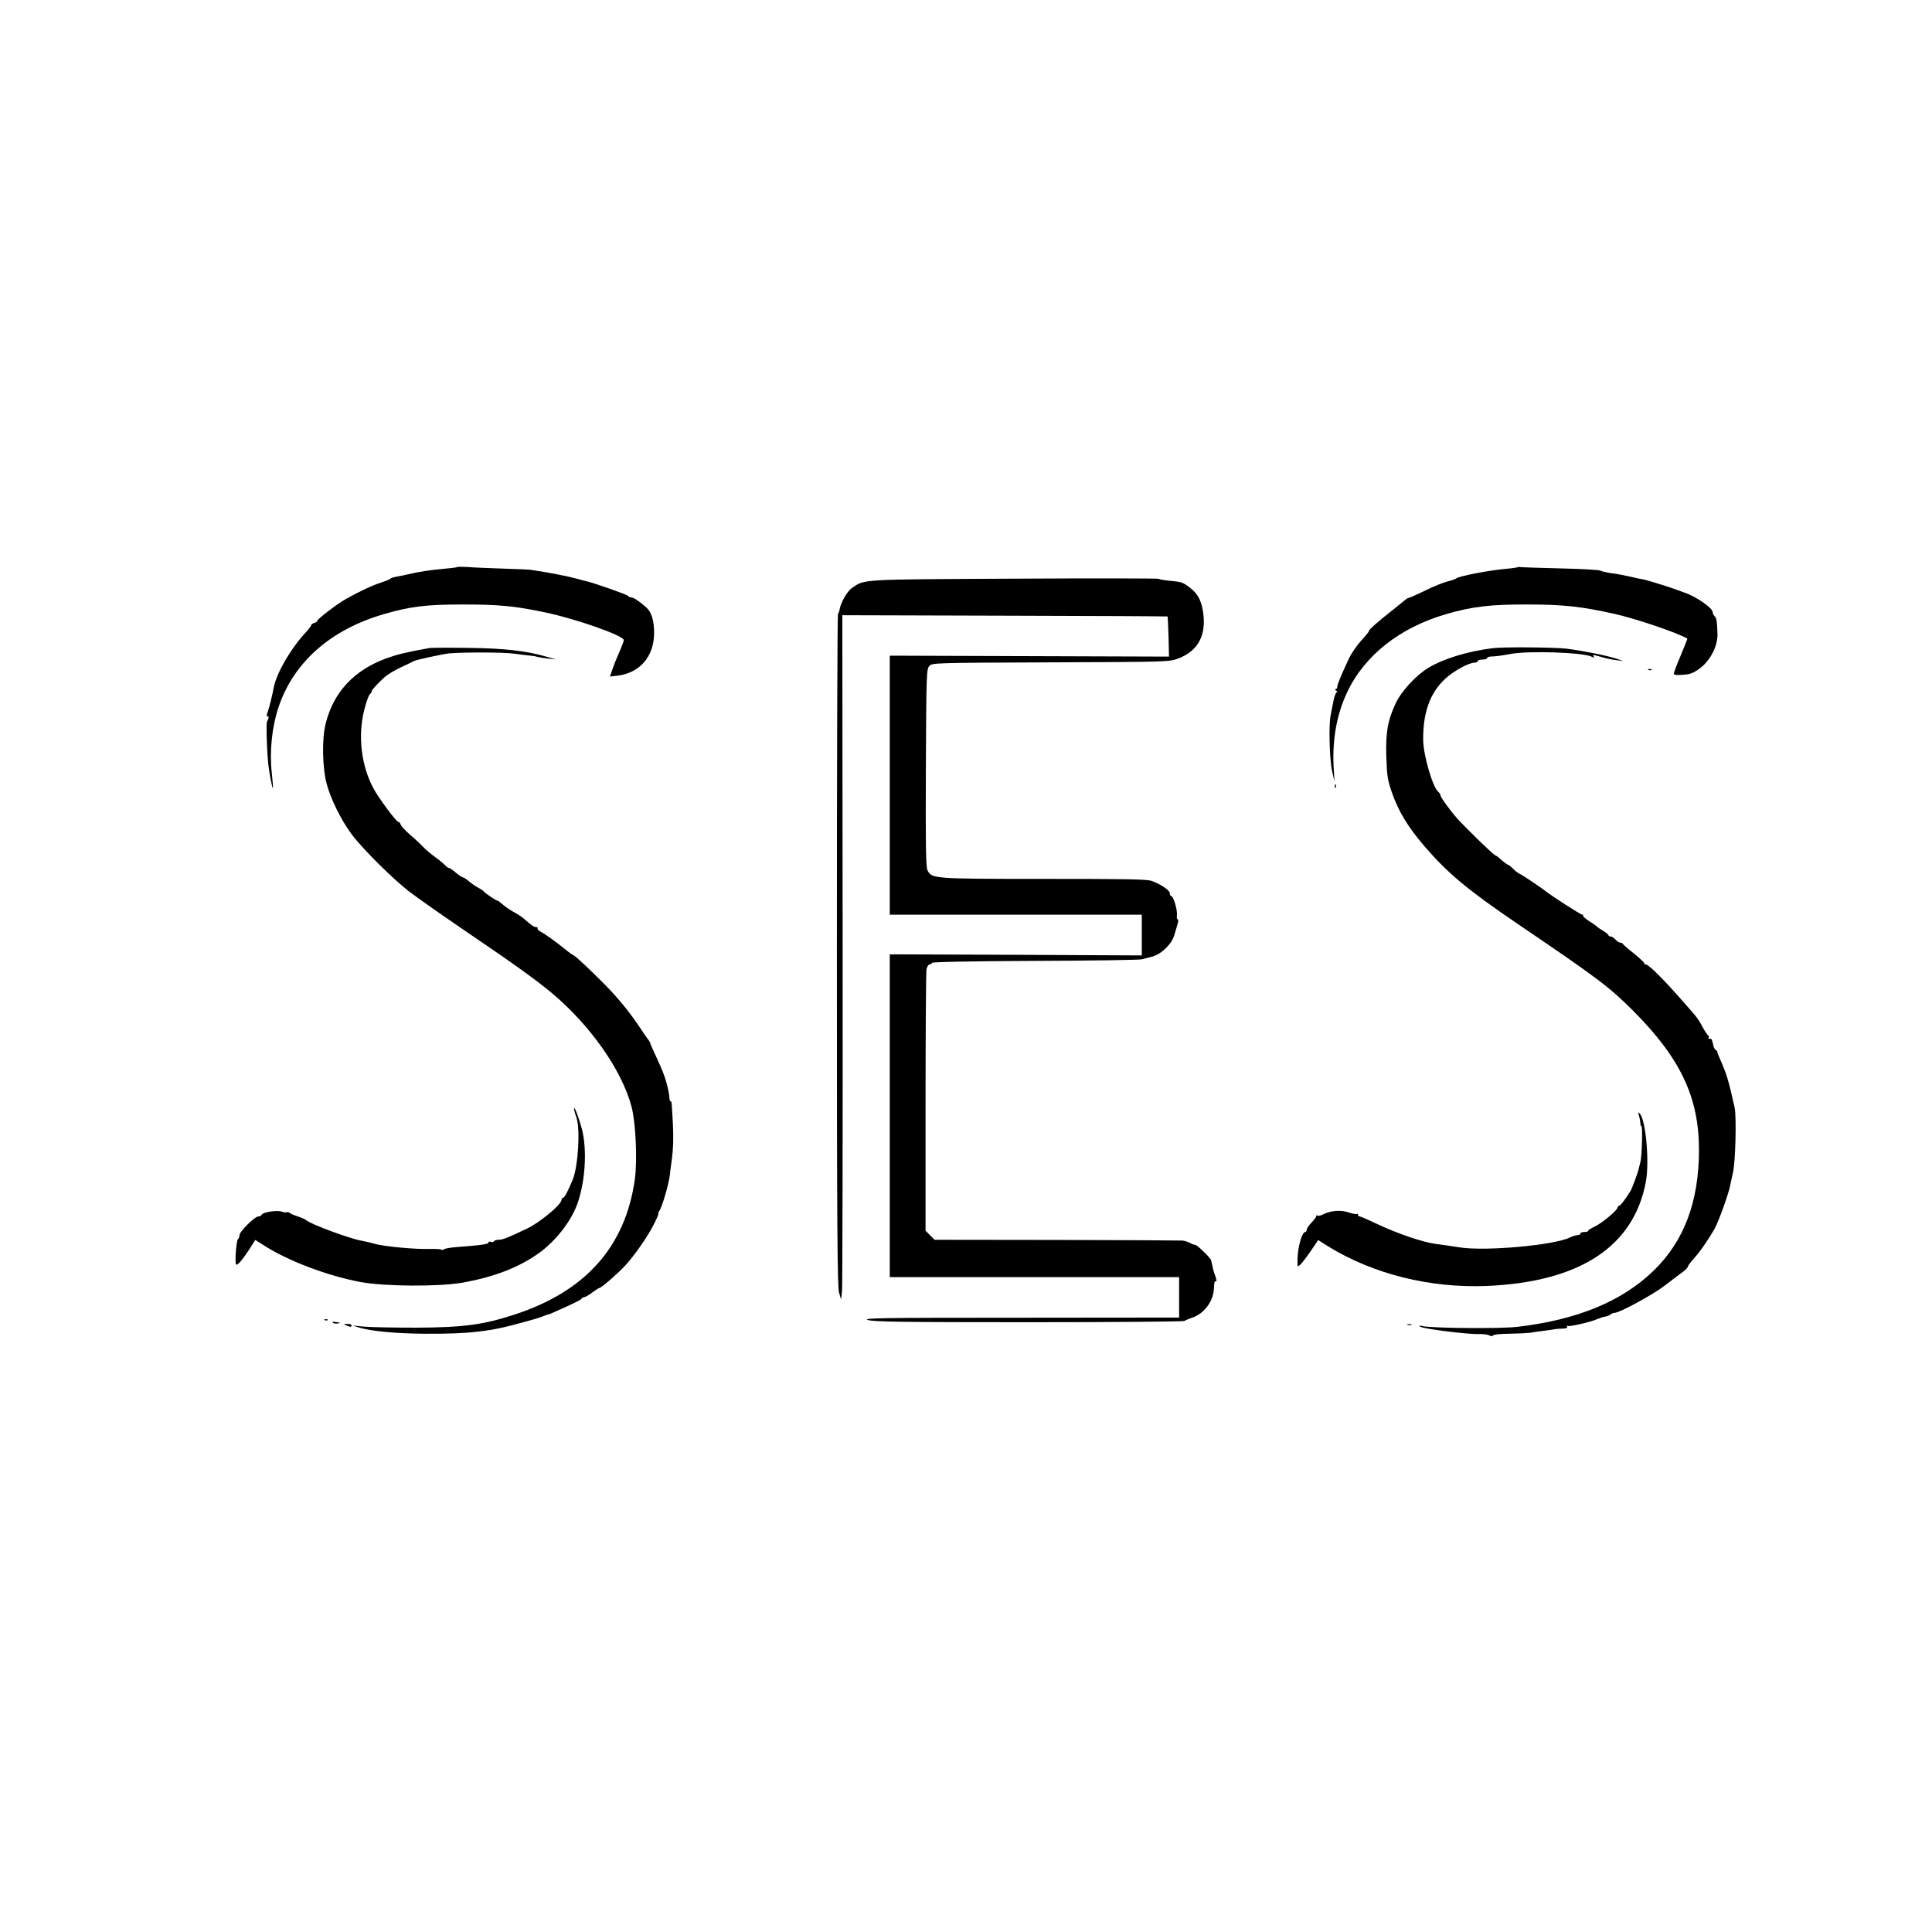
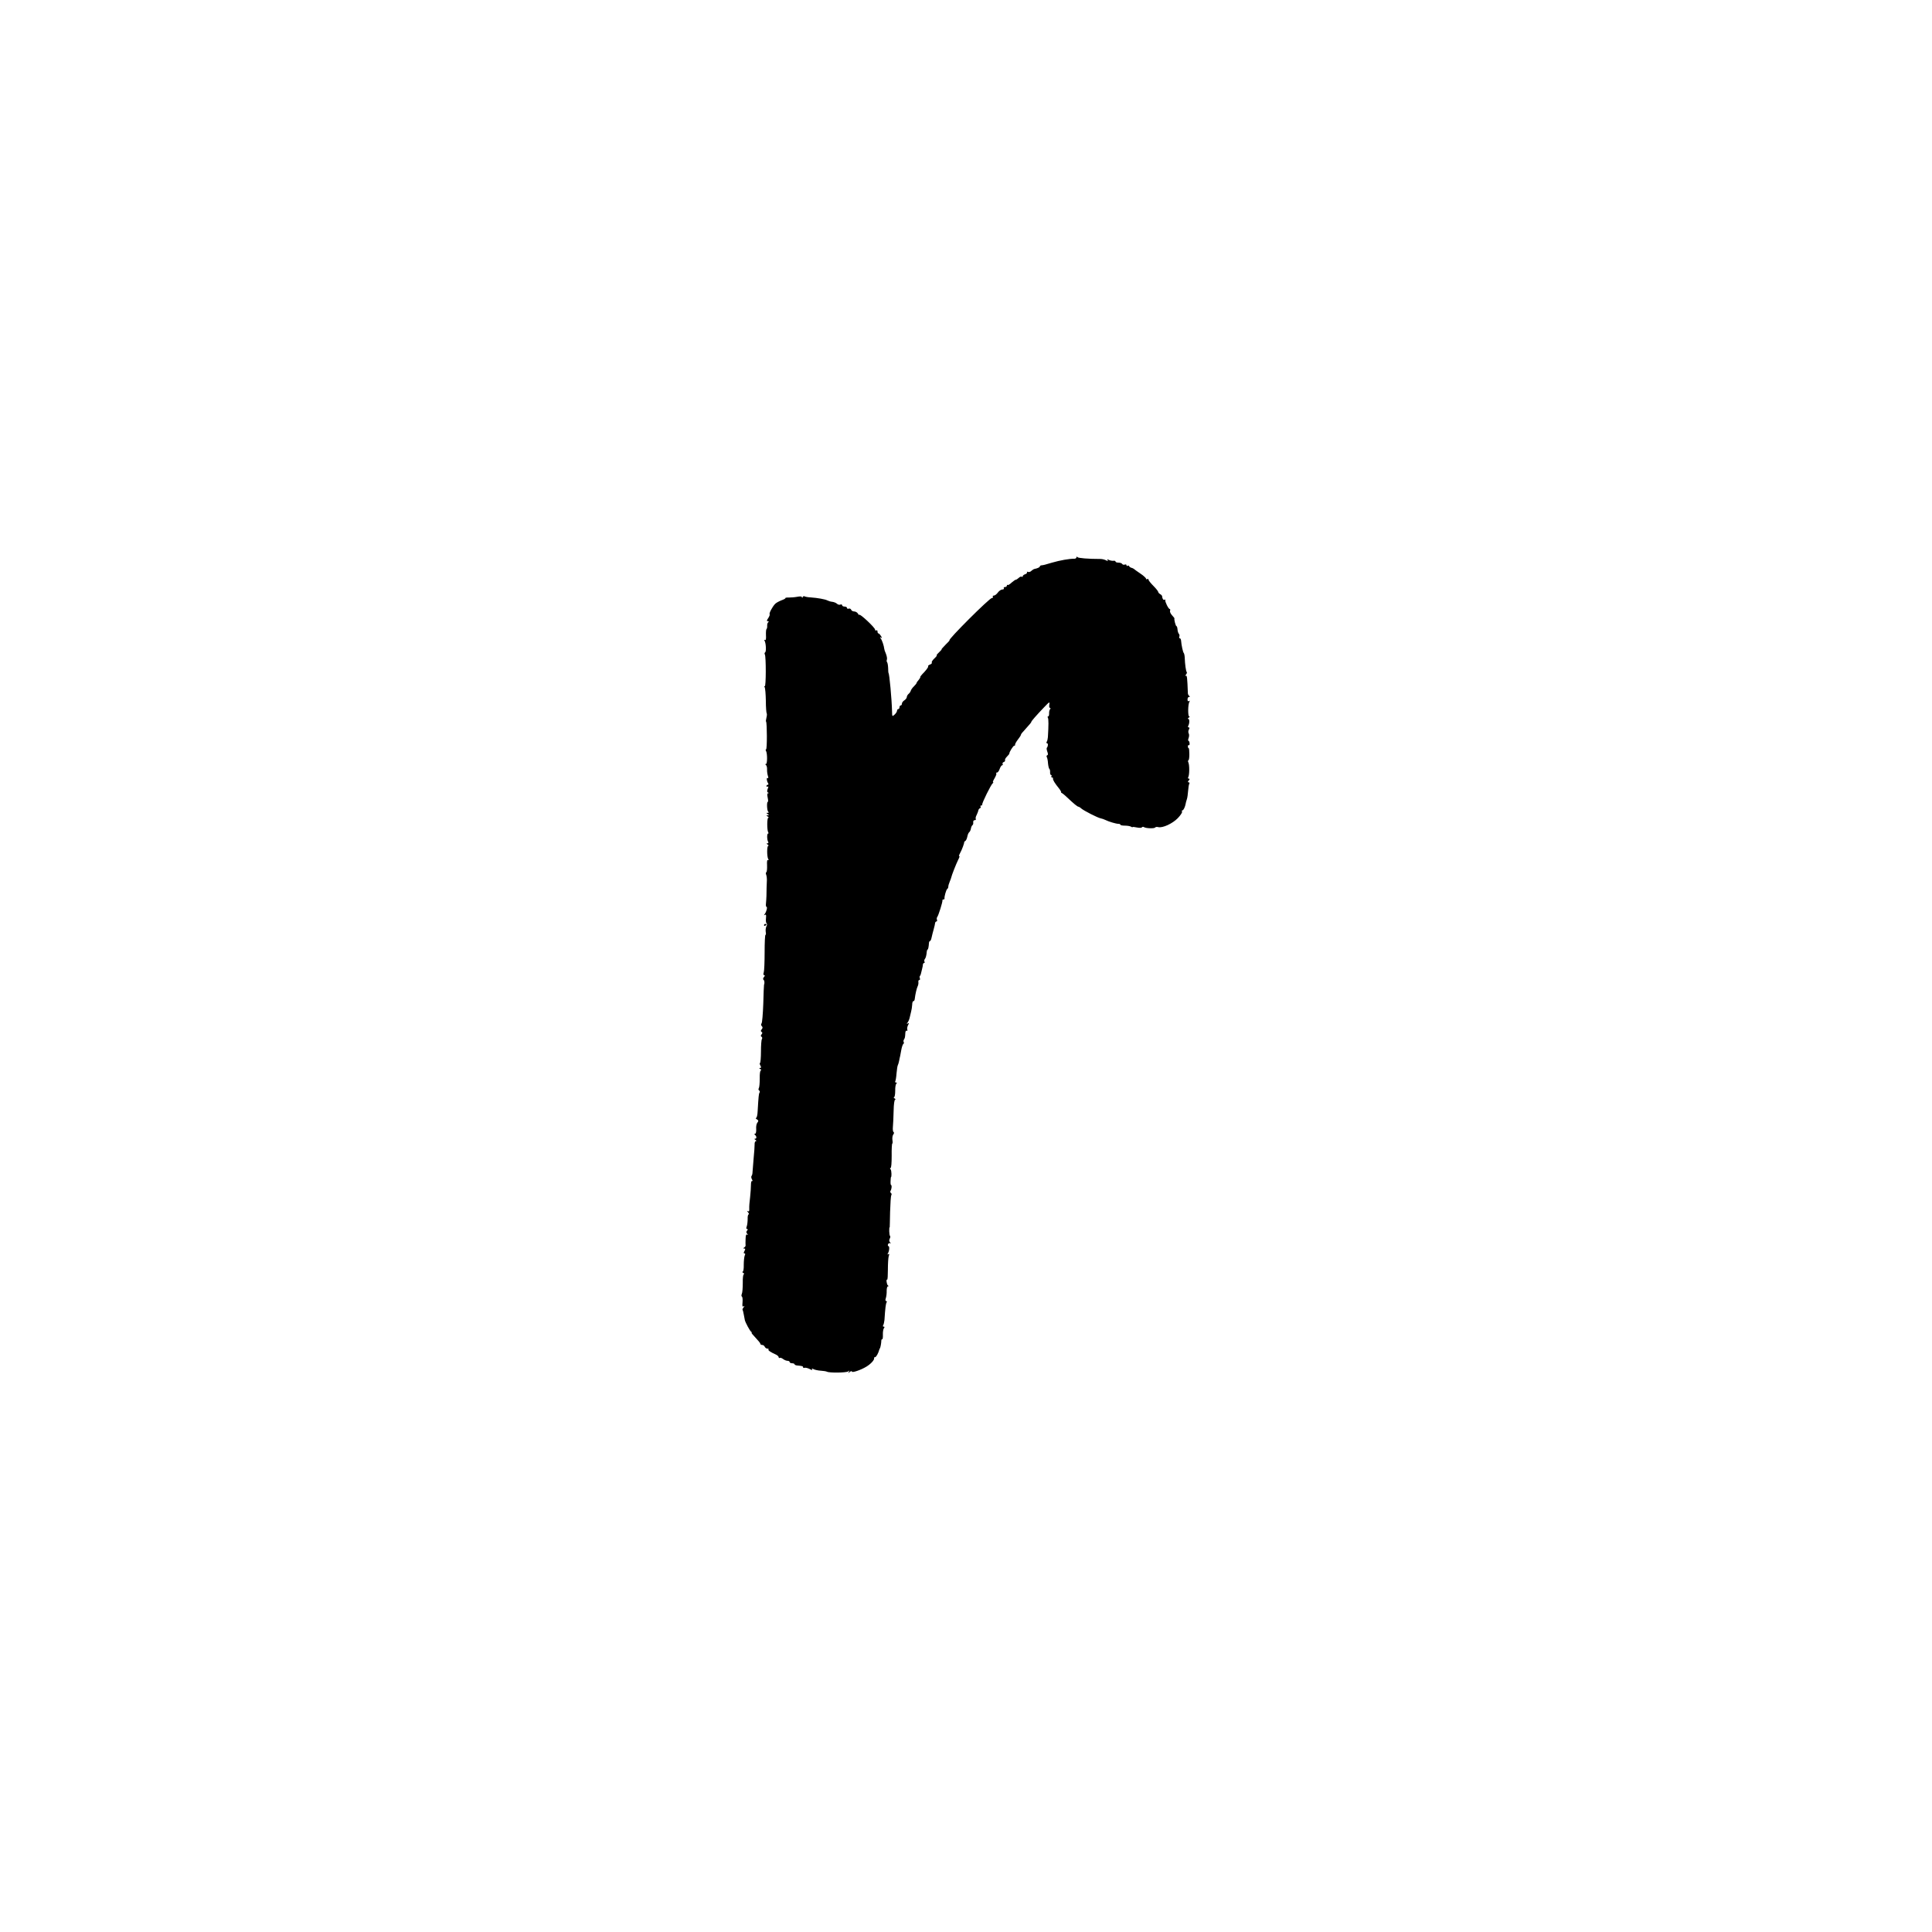
- <svg xmlns="http://www.w3.org/2000/svg" version="1.0" width="1242pt" height="1242pt" viewBox="0 0 1242 1242" preserveAspectRatio="xMidYMid meet">
-   <g transform="translate(0,1242) scale(0.1,-0.1)" fill="#000000" stroke="none">
-     <path d="M2938 8774 c-3 -2 -52 -8 -109 -13 -57 -5 -135 -17 -174 -26 -38 -9 -86 -19 -105 -22 -19 -3 -37 -9 -40 -13 -3 -4 -30 -15 -60 -25 -52 -16 -138 -56 -225 -105 -52 -28 -185 -130 -185 -140 0 -5 -9 -12 -20 -15 -11 -3 -20 -10 -20 -15 0 -4 -15 -24 -32 -43 -96 -101 -191 -265 -208 -356 -9 -49 -28 -126 -37 -151 -10 -27 -11 -40 -3 -35 10 6 8 -15 -3 -32 -7 -12 -2 -185 8 -278 7 -61 26 -158 30 -153 1 2 -2 47 -8 101 -15 135 1 294 43 419 97 291 335 501 681 601 166 48 268 61 504 61 231 0 329 -9 526 -50 201 -42 509 -150 509 -179 0 -7 -12 -39 -26 -71 -15 -33 -35 -82 -45 -111 l-18 -52 47 5 c146 18 236 123 237 274 0 80 -16 133 -49 164 -45 40 -84 66 -99 66 -8 0 -17 4 -19 9 -2 7 -231 88 -271 95 -7 1 -30 8 -52 14 -69 19 -188 42 -305 59 -14 2 -97 5 -185 8 -88 3 -188 7 -221 10 -34 2 -64 2 -66 -1z" />
-     <path d="M9757 8774 c-2 -2 -33 -7 -68 -10 -113 -9 -317 -49 -329 -63 -3 -4 -27 -12 -55 -19 -27 -7 -90 -32 -140 -57 -49 -24 -97 -45 -105 -47 -8 -2 -17 -6 -20 -9 -3 -3 -41 -34 -85 -69 -97 -76 -155 -127 -155 -137 0 -5 -23 -33 -51 -63 -27 -30 -63 -82 -78 -115 -52 -111 -74 -165 -74 -180 0 -8 -5 -15 -11 -15 -6 0 -4 -5 4 -10 8 -5 10 -10 4 -10 -6 0 -16 -26 -22 -57 -6 -32 -15 -74 -18 -93 -13 -62 -7 -281 9 -355 l16 -70 -6 100 c-8 172 20 330 85 470 111 240 340 421 642 508 164 48 286 62 520 61 229 0 346 -13 558 -60 137 -31 396 -118 469 -159 2 -1 -18 -49 -42 -108 -25 -58 -45 -111 -45 -118 0 -8 18 -10 58 -7 48 3 68 11 109 41 67 49 116 144 114 220 -3 86 -5 101 -18 115 -7 7 -13 19 -13 27 0 26 -106 100 -180 125 -19 7 -44 16 -55 20 -39 15 -200 65 -215 66 -8 1 -44 8 -80 17 -36 8 -90 19 -120 22 -30 4 -63 12 -73 17 -10 5 -124 11 -255 14 -130 3 -245 7 -254 8 -9 2 -19 2 -21 0z" />
-     <path d="M6520 8700 c-1005 -5 -959 -3 -1043 -60 -31 -21 -74 -96 -80 -141 -2 -10 -6 -22 -10 -25 -4 -4 -7 -977 -7 -2163 0 -1774 3 -2164 14 -2201 l13 -44 6 54 c3 30 5 1020 4 2200 l-2 2145 1044 -3 c575 -1 1046 -4 1047 -5 1 -1 4 -60 6 -130 l3 -128 -898 3 -897 3 0 -832 0 -833 810 0 810 0 0 -131 0 -131 -810 4 -810 3 0 -1037 0 -1038 930 0 930 0 0 -130 0 -130 -1022 -1 c-900 0 -1018 -2 -978 -15 38 -11 206 -14 1034 -14 544 0 994 4 1000 8 6 4 28 14 50 21 79 27 138 108 140 192 1 26 4 45 9 42 10 -6 9 11 -3 42 -9 22 -12 38 -24 93 -3 15 -94 103 -104 100 -4 -1 -17 3 -30 11 -13 7 -35 14 -50 16 -15 1 -379 3 -810 4 l-784 1 -29 29 -29 29 0 825 c0 453 3 839 6 856 4 17 13 31 20 31 8 0 14 4 14 10 0 6 245 11 663 13 364 1 673 6 687 10 14 3 45 12 69 18 60 17 125 82 141 140 7 24 16 56 21 72 4 15 4 27 0 27 -5 0 -7 12 -5 28 4 32 -23 122 -37 122 -5 0 -9 8 -9 18 -1 19 -57 58 -117 79 -31 11 -164 13 -693 13 -710 0 -719 1 -747 54 -11 21 -13 139 -11 660 3 602 4 635 22 654 18 21 26 21 780 24 761 3 761 3 821 25 117 45 172 133 163 263 -7 93 -32 149 -86 190 -50 38 -53 39 -137 47 -33 3 -62 8 -65 12 -3 3 -421 4 -930 1z" />
-     <path d="M2760 8254 c-155 -28 -206 -41 -273 -65 -209 -75 -342 -217 -393 -419 -25 -95 -22 -281 5 -385 26 -101 95 -239 163 -330 70 -93 263 -285 368 -366 47 -36 193 -139 325 -229 345 -234 494 -341 595 -426 246 -207 448 -494 510 -729 27 -101 38 -345 21 -467 -61 -432 -316 -719 -771 -868 -204 -67 -334 -84 -640 -85 -146 0 -296 3 -335 7 l-70 7 50 -15 c77 -22 223 -36 410 -38 291 -2 432 14 643 75 17 5 47 13 65 18 17 5 46 14 62 21 17 6 30 11 30 10 0 -1 18 6 40 16 118 52 175 80 175 87 0 4 6 7 13 7 7 0 31 13 53 30 21 16 43 30 47 30 12 0 122 96 166 144 59 63 151 196 186 269 19 37 31 67 28 67 -3 0 -1 6 4 13 18 22 63 177 69 232 1 11 7 61 14 110 8 60 10 132 6 215 -9 158 -8 150 -16 150 -3 0 -7 12 -7 28 -1 15 -8 54 -17 86 -17 60 -25 80 -77 193 -16 34 -29 64 -29 68 0 3 -5 11 -10 18 -6 7 -28 38 -48 69 -67 102 -145 199 -237 292 -109 109 -186 181 -201 187 -6 2 -26 16 -45 32 -67 54 -135 103 -161 116 -15 8 -25 18 -22 23 3 4 -1 8 -10 8 -13 0 -33 14 -85 60 -10 8 -34 24 -55 35 -21 11 -52 32 -70 47 -17 15 -34 28 -38 28 -9 0 -81 49 -88 59 -3 5 -18 15 -35 24 -16 8 -43 27 -60 41 -16 14 -34 26 -40 26 -5 1 -26 14 -45 30 -19 17 -38 30 -43 30 -6 0 -17 8 -26 18 -9 10 -38 34 -66 54 -27 20 -62 49 -76 65 -14 15 -51 50 -82 76 -31 27 -59 57 -62 68 -4 11 -10 17 -13 15 -10 -6 -130 156 -163 219 -77 145 -99 335 -58 499 12 48 28 93 35 101 8 7 14 17 14 22 0 9 43 55 86 93 16 14 61 41 99 59 39 18 78 37 87 42 16 8 193 46 228 49 101 8 352 7 415 -2 44 -6 91 -12 105 -13 14 -1 34 -4 45 -8 11 -3 43 -8 70 -11 l50 -5 -50 14 c-137 41 -278 57 -510 60 -126 2 -241 1 -255 -1z" />
-     <path d="M9595 8253 c-161 -20 -317 -68 -414 -127 -79 -48 -173 -150 -209 -228 -51 -108 -65 -189 -60 -345 4 -121 9 -149 35 -225 43 -124 104 -225 211 -349 149 -173 276 -279 592 -494 532 -361 596 -410 755 -569 301 -304 418 -554 417 -893 -1 -327 -95 -579 -288 -768 -204 -200 -494 -320 -882 -365 -104 -12 -544 -9 -607 5 -23 5 -26 4 -14 -4 21 -14 310 -50 374 -47 28 1 58 -3 68 -8 12 -7 20 -8 25 -1 4 6 52 11 107 11 55 1 114 4 130 6 17 3 57 9 90 13 33 4 67 9 75 11 8 1 30 3 48 3 22 1 31 5 26 13 -4 7 -3 8 4 4 10 -6 135 22 182 41 8 4 18 7 23 8 4 2 8 3 10 4 1 2 13 5 27 7 13 3 29 9 34 14 6 6 17 10 25 10 32 0 248 118 321 174 41 32 92 70 112 85 21 14 37 31 38 37 0 5 16 28 36 50 39 42 94 121 136 194 26 46 93 232 102 285 3 17 10 48 15 70 18 67 25 365 12 426 -40 178 -51 214 -93 309 -11 25 -20 47 -18 49 1 2 -3 7 -10 11 -6 4 -13 16 -15 26 -2 10 -4 20 -5 22 -2 1 -3 8 -4 15 -1 6 -8 11 -15 9 -7 -1 -10 2 -7 7 4 5 2 12 -4 16 -6 4 -21 27 -35 53 -13 26 -36 61 -50 77 -14 17 -45 52 -68 78 -128 147 -228 247 -247 247 -5 0 -10 4 -10 8 0 5 -30 33 -67 63 -38 30 -69 57 -71 62 -2 4 -9 7 -16 7 -7 0 -21 9 -31 20 -10 11 -24 20 -32 20 -7 0 -13 4 -13 8 0 4 -15 16 -32 27 -18 10 -35 22 -38 25 -3 4 -26 21 -52 37 -26 17 -45 33 -41 37 3 3 1 6 -6 6 -9 0 -195 119 -236 152 -30 23 -143 100 -165 110 -14 7 -35 23 -46 36 -12 12 -24 22 -28 22 -5 0 -35 22 -60 46 -6 6 -17 13 -23 15 -13 4 -183 169 -243 235 -46 51 -110 139 -110 152 0 5 -6 15 -14 22 -36 29 -95 233 -97 331 -2 176 43 303 140 394 52 49 153 105 189 105 12 0 22 5 22 10 0 6 14 10 30 10 17 0 30 5 30 10 0 6 15 10 34 10 19 0 71 7 117 16 115 22 471 10 522 -18 14 -7 17 -7 13 1 -9 14 -10 14 50 -3 27 -8 69 -17 94 -20 l45 -5 -45 15 c-61 20 -216 51 -320 64 -79 9 -407 12 -475 3z" />
-     <path d="M10598 8113 c7 -3 16 -2 19 1 4 3 -2 6 -13 5 -11 0 -14 -3 -6 -6z" />
-     <path d="M8581 7364 c0 -11 3 -14 6 -6 3 7 2 16 -1 19 -3 4 -6 -2 -5 -13z" />
-     <path d="M3690 5293 c0 -7 7 -33 16 -58 25 -76 11 -310 -24 -398 -30 -72 -53 -117 -62 -117 -6 0 -10 -6 -10 -13 0 -30 -139 -146 -222 -185 -123 -59 -156 -72 -183 -72 -13 0 -26 -4 -30 -10 -3 -5 -12 -7 -20 -3 -8 3 -15 1 -15 -5 0 -10 -45 -17 -195 -28 -44 -3 -85 -10 -91 -15 -6 -5 -14 -6 -17 -2 -4 3 -37 5 -74 4 -94 -3 -298 16 -358 34 -27 8 -64 16 -81 19 -75 13 -324 105 -354 131 -8 7 -33 18 -55 25 -22 7 -46 17 -53 23 -7 5 -15 7 -18 4 -3 -3 -18 -1 -32 4 -32 11 -125 -4 -130 -20 -2 -6 -12 -11 -21 -11 -23 0 -121 -97 -121 -119 0 -10 -4 -21 -10 -27 -11 -11 -21 -140 -13 -161 6 -15 41 26 93 107 l31 49 57 -36 c156 -100 411 -196 622 -235 153 -28 492 -30 645 -5 207 36 367 97 499 191 106 76 203 199 245 310 53 143 67 351 32 487 -20 75 -50 154 -51 132z" />
-     <path d="M10536 5250 c4 -14 8 -35 9 -47 0 -13 3 -23 7 -23 9 0 3 -193 -6 -227 -3 -13 -8 -33 -11 -45 -5 -26 -43 -127 -53 -144 -32 -52 -64 -94 -71 -94 -5 0 -11 -6 -13 -14 -4 -20 -101 -100 -148 -122 -22 -10 -40 -22 -40 -26 0 -5 -11 -8 -25 -8 -14 0 -25 -4 -25 -10 0 -5 -8 -10 -18 -10 -11 0 -32 -7 -49 -15 -101 -50 -543 -90 -708 -64 -55 9 -109 16 -160 23 -84 12 -248 68 -382 132 -50 24 -97 44 -102 44 -6 0 -11 5 -11 11 0 5 -4 8 -8 5 -5 -3 -28 2 -53 10 -49 17 -114 12 -162 -12 -15 -8 -32 -12 -38 -9 -5 4 -8 3 -7 -2 1 -4 -12 -23 -30 -42 -18 -18 -32 -39 -32 -47 0 -8 -4 -14 -9 -14 -18 0 -41 -71 -48 -144 -3 -42 -3 -76 1 -76 10 0 38 33 88 106 l42 62 65 -41 c290 -178 652 -268 1016 -254 598 25 946 251 1025 667 25 131 0 405 -40 443 -10 9 -10 7 -4 -13z" />
-     <path d="M2088 3933 c7 -3 16 -2 19 1 4 3 -2 6 -13 5 -11 0 -14 -3 -6 -6z" />
-     <path d="M2139 3917 c5 -5 19 -7 32 -5 20 3 19 5 -9 9 -20 3 -29 2 -23 -4z" />
-     <path d="M2225 3900 c27 -12 35 -12 35 0 0 6 -12 10 -27 9 -25 0 -26 -1 -8 -9z" />
-     <path d="M9048 3903 c6 -2 18 -2 25 0 6 3 1 5 -13 5 -14 0 -19 -2 -12 -5z" />
+ <svg xmlns="http://www.w3.org/2000/svg" version="1.0" width="1583pt" height="1583pt" viewBox="0 0 1583 1583" preserveAspectRatio="xMidYMid meet">
+   <g transform="translate(0,1583) scale(0.1,-0.1)" fill="#000000" stroke="none">
+     <path d="M8820 11263 c0 -6 -8 -11 -17 -11 -38 1 -118 -13 -183 -32 -59 -18 -72 -21 -87 -22 -7 -1 -13 -5 -13 -9 0 -7 -19 -16 -45 -21 -5 -1 -16 -8 -24 -15 -7 -8 -20 -12 -28 -9 -8 3 -11 2 -8 -3 3 -5 -4 -12 -15 -16 -11 -3 -20 -11 -20 -16 0 -6 -4 -8 -9 -4 -5 3 -16 -2 -24 -10 -9 -8 -19 -15 -24 -15 -4 0 -20 -11 -35 -24 -14 -14 -29 -22 -32 -19 -3 4 -6 1 -6 -5 0 -7 -7 -12 -16 -12 -8 0 -12 -4 -9 -10 3 -5 -2 -10 -12 -10 -10 0 -27 -11 -37 -25 -10 -14 -25 -25 -33 -25 -8 0 -11 -4 -8 -10 3 -5 0 -10 -8 -10 -20 0 -363 -343 -347 -346 3 0 -12 -17 -33 -37 -20 -21 -35 -37 -32 -37 3 0 -6 -11 -21 -25 -15 -14 -23 -25 -19 -25 4 0 -4 -11 -19 -25 -15 -14 -25 -29 -21 -34 3 -5 -4 -12 -15 -16 -11 -4 -18 -10 -15 -15 3 -4 -12 -25 -32 -47 -21 -21 -35 -39 -33 -40 3 -1 -3 -12 -12 -23 -10 -11 -18 -23 -18 -26 0 -4 -10 -16 -22 -28 -13 -12 -24 -29 -26 -37 -2 -7 -10 -19 -18 -25 -7 -6 -14 -18 -14 -25 0 -8 -9 -20 -20 -27 -11 -7 -20 -19 -20 -27 0 -8 -4 -15 -10 -15 -5 0 -10 -7 -10 -15 0 -8 -4 -15 -10 -15 -5 0 -10 -6 -10 -13 0 -8 -9 -22 -20 -32 -20 -18 -20 -17 -21 26 -2 97 -22 314 -29 314 -1 0 -3 19 -3 42 -1 23 -5 44 -9 48 -4 4 -4 13 -1 21 3 8 -1 29 -8 47 -8 17 -14 37 -14 42 -2 22 -18 71 -29 84 -8 12 -8 13 2 7 11 -7 11 -4 0 13 -7 12 -16 21 -20 21 -5 0 -8 7 -8 16 0 8 -4 12 -10 9 -5 -3 -10 -1 -10 6 0 17 -130 138 -130 121 0 -4 -5 1 -11 11 -5 9 -19 17 -30 17 -11 0 -22 6 -25 14 -3 8 -12 12 -20 9 -8 -3 -14 0 -14 6 0 6 -9 11 -20 11 -11 0 -20 5 -20 11 0 6 -7 9 -15 5 -8 -3 -20 0 -27 7 -7 7 -24 14 -38 16 -14 1 -32 7 -40 11 -18 10 -80 21 -136 25 -23 1 -46 5 -52 9 -6 3 -13 0 -15 -6 -3 -8 -6 -9 -6 -2 -1 8 -14 9 -40 4 -21 -4 -52 -6 -69 -6 -16 1 -29 -2 -27 -5 2 -3 -13 -11 -33 -18 -20 -8 -44 -21 -52 -30 -23 -25 -50 -77 -44 -84 3 -3 -2 -17 -11 -31 -14 -20 -14 -26 -4 -26 9 0 10 -3 4 -8 -6 -4 -10 -17 -9 -30 1 -12 -2 -24 -6 -27 -3 -2 -5 -24 -4 -50 2 -30 -1 -43 -8 -39 -7 4 -8 2 -4 -5 12 -19 16 -90 5 -96 -5 -4 -6 -11 -2 -18 10 -17 10 -266 -1 -260 -5 4 -6 0 -1 -7 5 -8 9 -58 10 -111 0 -54 4 -101 7 -104 3 -4 2 -19 -2 -35 -4 -16 -6 -31 -3 -33 8 -9 9 -227 0 -227 -4 0 -5 -5 -1 -12 12 -19 12 -108 0 -108 -8 0 -8 -2 0 -8 5 -4 10 -20 9 -37 -1 -16 3 -40 7 -53 5 -15 4 -21 -2 -17 -11 7 -9 -23 3 -42 5 -8 4 -13 -2 -13 -6 0 -11 -5 -11 -11 0 -5 4 -7 10 -4 7 4 7 -2 0 -19 -6 -17 -6 -26 3 -30 8 -3 9 -5 1 -5 -8 -1 -9 -12 -4 -36 4 -19 5 -35 1 -35 -10 0 -7 -74 4 -82 6 -5 4 -8 -5 -8 -13 0 -13 -1 0 -10 13 -9 13 -10 0 -10 -13 0 -13 -1 0 -10 8 -5 11 -10 5 -10 -11 0 -11 -101 -1 -119 4 -6 4 -11 -1 -11 -10 0 -9 -52 1 -68 4 -7 2 -12 -6 -12 -9 0 -9 -3 2 -10 8 -5 10 -10 5 -10 -12 0 -12 -90 0 -110 5 -8 4 -11 -2 -7 -7 5 -10 -10 -8 -43 1 -28 -1 -53 -6 -56 -5 -3 -5 -13 -1 -22 4 -9 7 -35 5 -57 -2 -41 -2 -53 -3 -115 -1 -19 -2 -47 -4 -62 -2 -16 0 -28 4 -28 10 0 0 -41 -14 -59 -8 -11 -8 -13 2 -7 9 6 11 -1 8 -28 -2 -20 0 -38 5 -41 5 -4 5 -14 -1 -25 -6 -11 -8 -31 -6 -45 3 -14 2 -25 -2 -25 -4 0 -7 -64 -7 -143 0 -78 -3 -152 -7 -164 -5 -15 -3 -23 3 -23 8 0 7 -6 -2 -16 -7 -9 -9 -18 -3 -22 8 -6 10 -27 4 -42 -1 -3 -4 -72 -6 -155 -3 -82 -9 -154 -14 -160 -6 -7 -5 -16 2 -23 8 -8 8 -15 -1 -26 -9 -10 -9 -16 -1 -21 8 -5 8 -10 0 -20 -8 -10 -8 -15 0 -20 6 -4 7 -12 3 -18 -5 -7 -8 -54 -8 -104 0 -51 -4 -93 -8 -93 -4 0 -3 -9 3 -20 8 -15 8 -20 -2 -20 -9 0 -9 -3 2 -10 8 -5 10 -10 5 -10 -7 0 -11 -27 -10 -67 0 -38 -3 -73 -8 -80 -4 -6 -3 -14 3 -18 6 -3 7 -11 3 -18 -6 -10 -8 -30 -15 -149 -1 -32 -7 -58 -13 -58 -5 0 -4 -4 3 -9 18 -11 19 -15 6 -32 -6 -8 -10 -31 -8 -51 1 -23 -3 -38 -10 -38 -7 0 -7 -3 -1 -8 15 -11 17 -32 2 -32 -8 0 -7 -4 3 -10 8 -5 10 -10 4 -10 -7 0 -12 -12 -11 -27 0 -16 -3 -66 -8 -113 -4 -47 -8 -97 -9 -112 0 -14 -4 -30 -8 -33 -4 -4 -3 -17 3 -28 6 -10 7 -17 2 -14 -6 4 -10 -10 -10 -31 0 -20 -3 -66 -7 -102 -5 -36 -8 -78 -7 -93 1 -21 -2 -26 -11 -21 -9 6 -9 3 1 -9 7 -9 10 -17 5 -17 -5 0 -9 -17 -8 -37 0 -21 -3 -48 -7 -60 -6 -15 -5 -23 2 -23 8 0 8 -4 0 -13 -8 -10 -7 -17 2 -27 9 -10 9 -11 0 -6 -10 5 -13 -5 -14 -36 -1 -24 -1 -47 0 -52 1 -5 -4 -13 -11 -17 -10 -7 -10 -9 0 -9 10 0 10 -5 2 -20 -8 -14 -8 -20 0 -20 7 0 8 -6 2 -17 -4 -10 -8 -44 -8 -75 1 -32 -3 -58 -9 -58 -5 0 -3 -5 5 -10 8 -5 11 -10 5 -10 -6 0 -10 -30 -9 -72 0 -40 -3 -81 -8 -90 -4 -9 -4 -19 1 -22 5 -3 7 -24 5 -47 -3 -30 -1 -38 8 -33 10 6 10 5 1 -8 -7 -8 -11 -17 -9 -19 2 -2 7 -20 10 -39 4 -19 8 -40 9 -47 5 -20 41 -88 52 -95 6 -4 7 -8 3 -8 -4 0 11 -18 32 -40 22 -23 40 -45 40 -50 0 -6 7 -10 15 -10 9 0 18 -7 21 -15 4 -8 13 -15 22 -15 8 0 12 -3 9 -7 -7 -6 16 -22 61 -42 12 -6 22 -15 22 -21 0 -6 4 -9 9 -6 4 3 17 -1 27 -9 10 -8 27 -15 37 -15 9 0 17 -4 17 -10 0 -5 9 -10 20 -10 11 0 20 -4 20 -8 0 -4 9 -9 20 -10 44 -4 50 -6 50 -15 0 -5 6 -7 13 -4 6 2 25 -2 41 -10 18 -10 26 -10 21 -3 -6 9 -2 9 12 1 11 -5 38 -11 59 -12 21 -1 43 -5 49 -8 20 -11 160 -9 174 2 12 10 13 9 6 -3 -8 -13 -7 -13 8 -1 9 7 17 9 17 3 0 -12 73 12 120 41 36 22 67 56 62 70 -1 4 3 7 8 7 9 0 27 32 35 63 2 4 3 8 5 10 4 5 11 43 11 60 0 9 3 16 7 13 4 -2 7 15 6 37 -1 23 3 48 9 55 6 8 6 12 -2 12 -7 0 -9 5 -4 13 4 6 8 26 10 42 6 97 11 133 17 143 4 7 3 12 -3 12 -7 0 -8 9 -3 23 4 12 8 39 7 60 0 20 4 37 10 37 7 0 7 3 0 8 -10 7 -16 54 -6 47 4 -2 6 36 6 83 0 48 3 97 7 110 6 16 5 21 -4 16 -7 -5 -8 -3 -3 6 12 19 15 60 4 60 -4 0 -6 7 -3 15 4 8 11 12 18 8 7 -4 7 -2 -1 7 -8 9 -9 19 -3 31 6 10 6 20 2 23 -6 4 -9 71 -2 71 0 0 2 56 3 125 2 69 6 130 10 137 4 6 3 14 -3 18 -6 4 -7 12 -3 18 9 15 12 47 4 47 -3 0 -5 15 -4 32 1 18 2 33 3 33 7 0 5 53 -2 63 -7 7 -7 12 -1 12 6 0 9 42 9 100 -1 55 2 100 5 100 3 0 4 14 1 30 -2 17 1 36 7 44 7 9 8 17 3 20 -6 3 -8 23 -6 43 2 21 5 80 6 131 1 55 6 92 13 92 5 0 3 5 -5 10 -8 5 -10 10 -5 10 6 0 10 24 10 53 -1 28 4 55 10 59 6 5 5 8 -3 8 -7 0 -10 5 -6 11 3 6 8 36 10 66 3 31 7 59 10 64 3 5 8 22 11 37 3 15 6 32 8 37 1 6 6 29 10 53 4 23 12 45 16 48 5 3 7 10 4 15 -4 5 -3 15 2 22 8 13 9 18 11 55 1 13 6 20 12 17 5 -3 7 0 4 9 -3 8 0 24 6 36 10 18 10 21 -2 14 -10 -6 -11 -5 -2 7 6 8 14 25 17 39 3 14 8 36 12 50 4 14 8 39 9 57 0 17 5 31 10 30 5 -1 10 7 11 18 5 41 16 88 24 104 5 9 7 24 6 34 -2 9 1 17 7 17 6 0 8 6 5 14 -3 8 -3 17 1 20 3 4 7 12 8 19 2 7 6 23 9 37 4 14 7 31 7 38 1 6 5 12 10 12 5 0 6 5 3 10 -4 6 -2 17 4 24 6 7 11 27 13 44 1 18 5 32 8 32 5 0 9 18 12 58 1 6 5 12 9 12 3 0 9 12 12 28 3 15 11 45 17 67 6 22 12 46 12 53 1 6 6 12 11 12 5 0 7 6 4 14 -3 7 -2 17 2 22 10 11 46 126 43 137 -1 4 2 7 8 7 6 0 9 3 9 8 -3 14 14 73 22 78 5 3 9 11 9 19 0 8 5 26 12 42 6 15 12 30 12 33 3 17 40 111 56 143 11 21 15 35 10 32 -5 -3 -3 7 5 22 17 30 37 86 35 92 -1 2 3 7 10 11 6 4 13 20 16 36 3 16 10 31 15 35 5 3 12 16 14 29 2 13 8 26 13 29 5 3 8 14 6 24 -1 9 4 17 12 17 9 0 12 4 9 10 -3 5 0 20 7 32 6 13 13 30 14 38 2 8 8 16 14 18 5 2 8 8 4 13 -3 5 0 9 5 9 6 0 10 3 9 8 -4 10 73 166 86 174 6 4 7 8 3 8 -5 0 1 15 12 33 11 19 18 37 14 40 -3 4 -1 7 6 7 7 0 17 14 22 30 6 17 15 30 21 30 5 0 6 5 3 10 -3 6 1 13 9 16 9 3 13 10 11 15 -3 4 3 17 15 29 11 11 20 22 20 25 -1 13 32 65 40 65 6 0 9 4 7 8 -1 5 9 24 23 42 14 18 25 35 25 39 -1 3 8 16 20 28 57 64 65 73 65 78 0 6 40 52 104 119 45 47 48 49 44 24 -3 -16 -1 -28 5 -28 6 0 6 -5 0 -12 -5 -7 -8 -23 -7 -35 0 -13 -3 -23 -8 -23 -5 0 -6 -5 -2 -11 6 -10 6 -61 0 -159 -1 -14 -5 -31 -9 -37 -5 -7 -4 -13 2 -13 10 0 9 -25 -1 -36 -4 -3 -2 -18 3 -32 7 -18 7 -28 0 -30 -6 -2 -8 -9 -4 -15 4 -7 9 -30 10 -52 2 -21 7 -42 11 -45 4 -3 7 -15 6 -27 -1 -13 3 -23 8 -23 5 0 6 -4 3 -10 -3 -5 -1 -10 4 -10 6 0 10 -4 9 -9 -3 -10 14 -38 49 -81 12 -15 20 -30 18 -34 -3 -3 -3 -4 0 -2 3 2 25 -15 49 -38 54 -51 84 -76 93 -76 3 0 14 -6 22 -14 22 -19 134 -76 159 -81 11 -2 28 -8 38 -13 28 -14 88 -32 107 -32 9 0 17 -3 17 -7 0 -5 17 -8 38 -8 20 0 43 -4 50 -9 6 -4 12 -6 12 -3 0 3 16 1 35 -3 20 -4 38 -4 41 1 3 5 11 6 17 2 17 -11 86 -13 92 -3 3 4 14 6 25 3 35 -9 116 28 160 73 23 24 39 48 35 54 -3 5 -2 10 3 10 9 0 22 28 27 55 0 6 5 21 9 34 5 13 9 45 11 72 2 26 6 53 10 58 3 6 1 11 -6 11 -8 0 -8 4 1 15 9 11 9 15 1 15 -7 0 -9 5 -5 12 10 16 11 99 1 121 -4 9 -4 17 0 17 5 0 8 23 8 50 0 28 -2 50 -6 50 -3 0 -6 7 -6 15 0 8 4 12 8 9 4 -2 7 5 6 16 -1 11 -5 20 -9 20 -4 0 -4 11 1 23 5 13 5 30 1 37 -5 8 -4 22 1 32 7 12 6 18 -1 18 -6 0 -8 5 -5 11 12 18 13 59 1 59 -6 0 -4 5 4 10 8 5 10 10 4 10 -12 0 -11 101 2 121 4 8 3 10 -4 5 -8 -5 -12 0 -12 13 0 12 6 21 13 21 8 0 9 3 1 8 -6 4 -11 14 -11 22 -5 129 -7 149 -17 143 -6 -4 -6 0 1 9 7 8 10 18 7 21 -7 6 -15 63 -17 122 -1 17 -5 32 -8 35 -6 5 -19 63 -22 103 -1 9 -5 17 -10 17 -5 0 -7 6 -4 14 3 7 1 18 -4 23 -5 5 -10 21 -11 36 -1 15 -5 27 -9 27 -6 0 -21 57 -16 63 1 1 -8 13 -20 26 -12 13 -19 29 -16 37 3 8 1 14 -3 14 -10 0 -40 61 -36 73 1 5 -2 6 -7 3 -8 -6 -18 9 -19 28 0 5 -7 13 -16 18 -9 5 -16 13 -16 18 0 5 -18 28 -40 50 -22 22 -40 45 -40 51 0 6 -4 7 -10 4 -5 -3 -10 -2 -10 4 0 5 -21 25 -47 42 -27 18 -50 35 -53 38 -3 3 -12 7 -20 9 -8 2 -17 8 -18 13 -2 5 -8 7 -13 3 -5 -3 -9 -1 -9 5 0 6 -6 8 -14 5 -8 -3 -17 -1 -21 5 -3 6 -17 11 -31 11 -13 0 -24 4 -24 9 0 5 -8 8 -17 6 -10 -1 -26 2 -37 7 -14 7 -16 7 -11 -2 6 -9 3 -9 -13 -1 -11 6 -31 11 -44 11 -103 0 -184 7 -190 15 -5 6 -8 6 -8 -2z" />
+     <path d="M6260 8249 c0 -5 5 -7 10 -4 6 3 10 8 10 11 0 2 -4 4 -10 4 -5 0 -10 -5 -10 -11z" />
  </g>
</svg>
